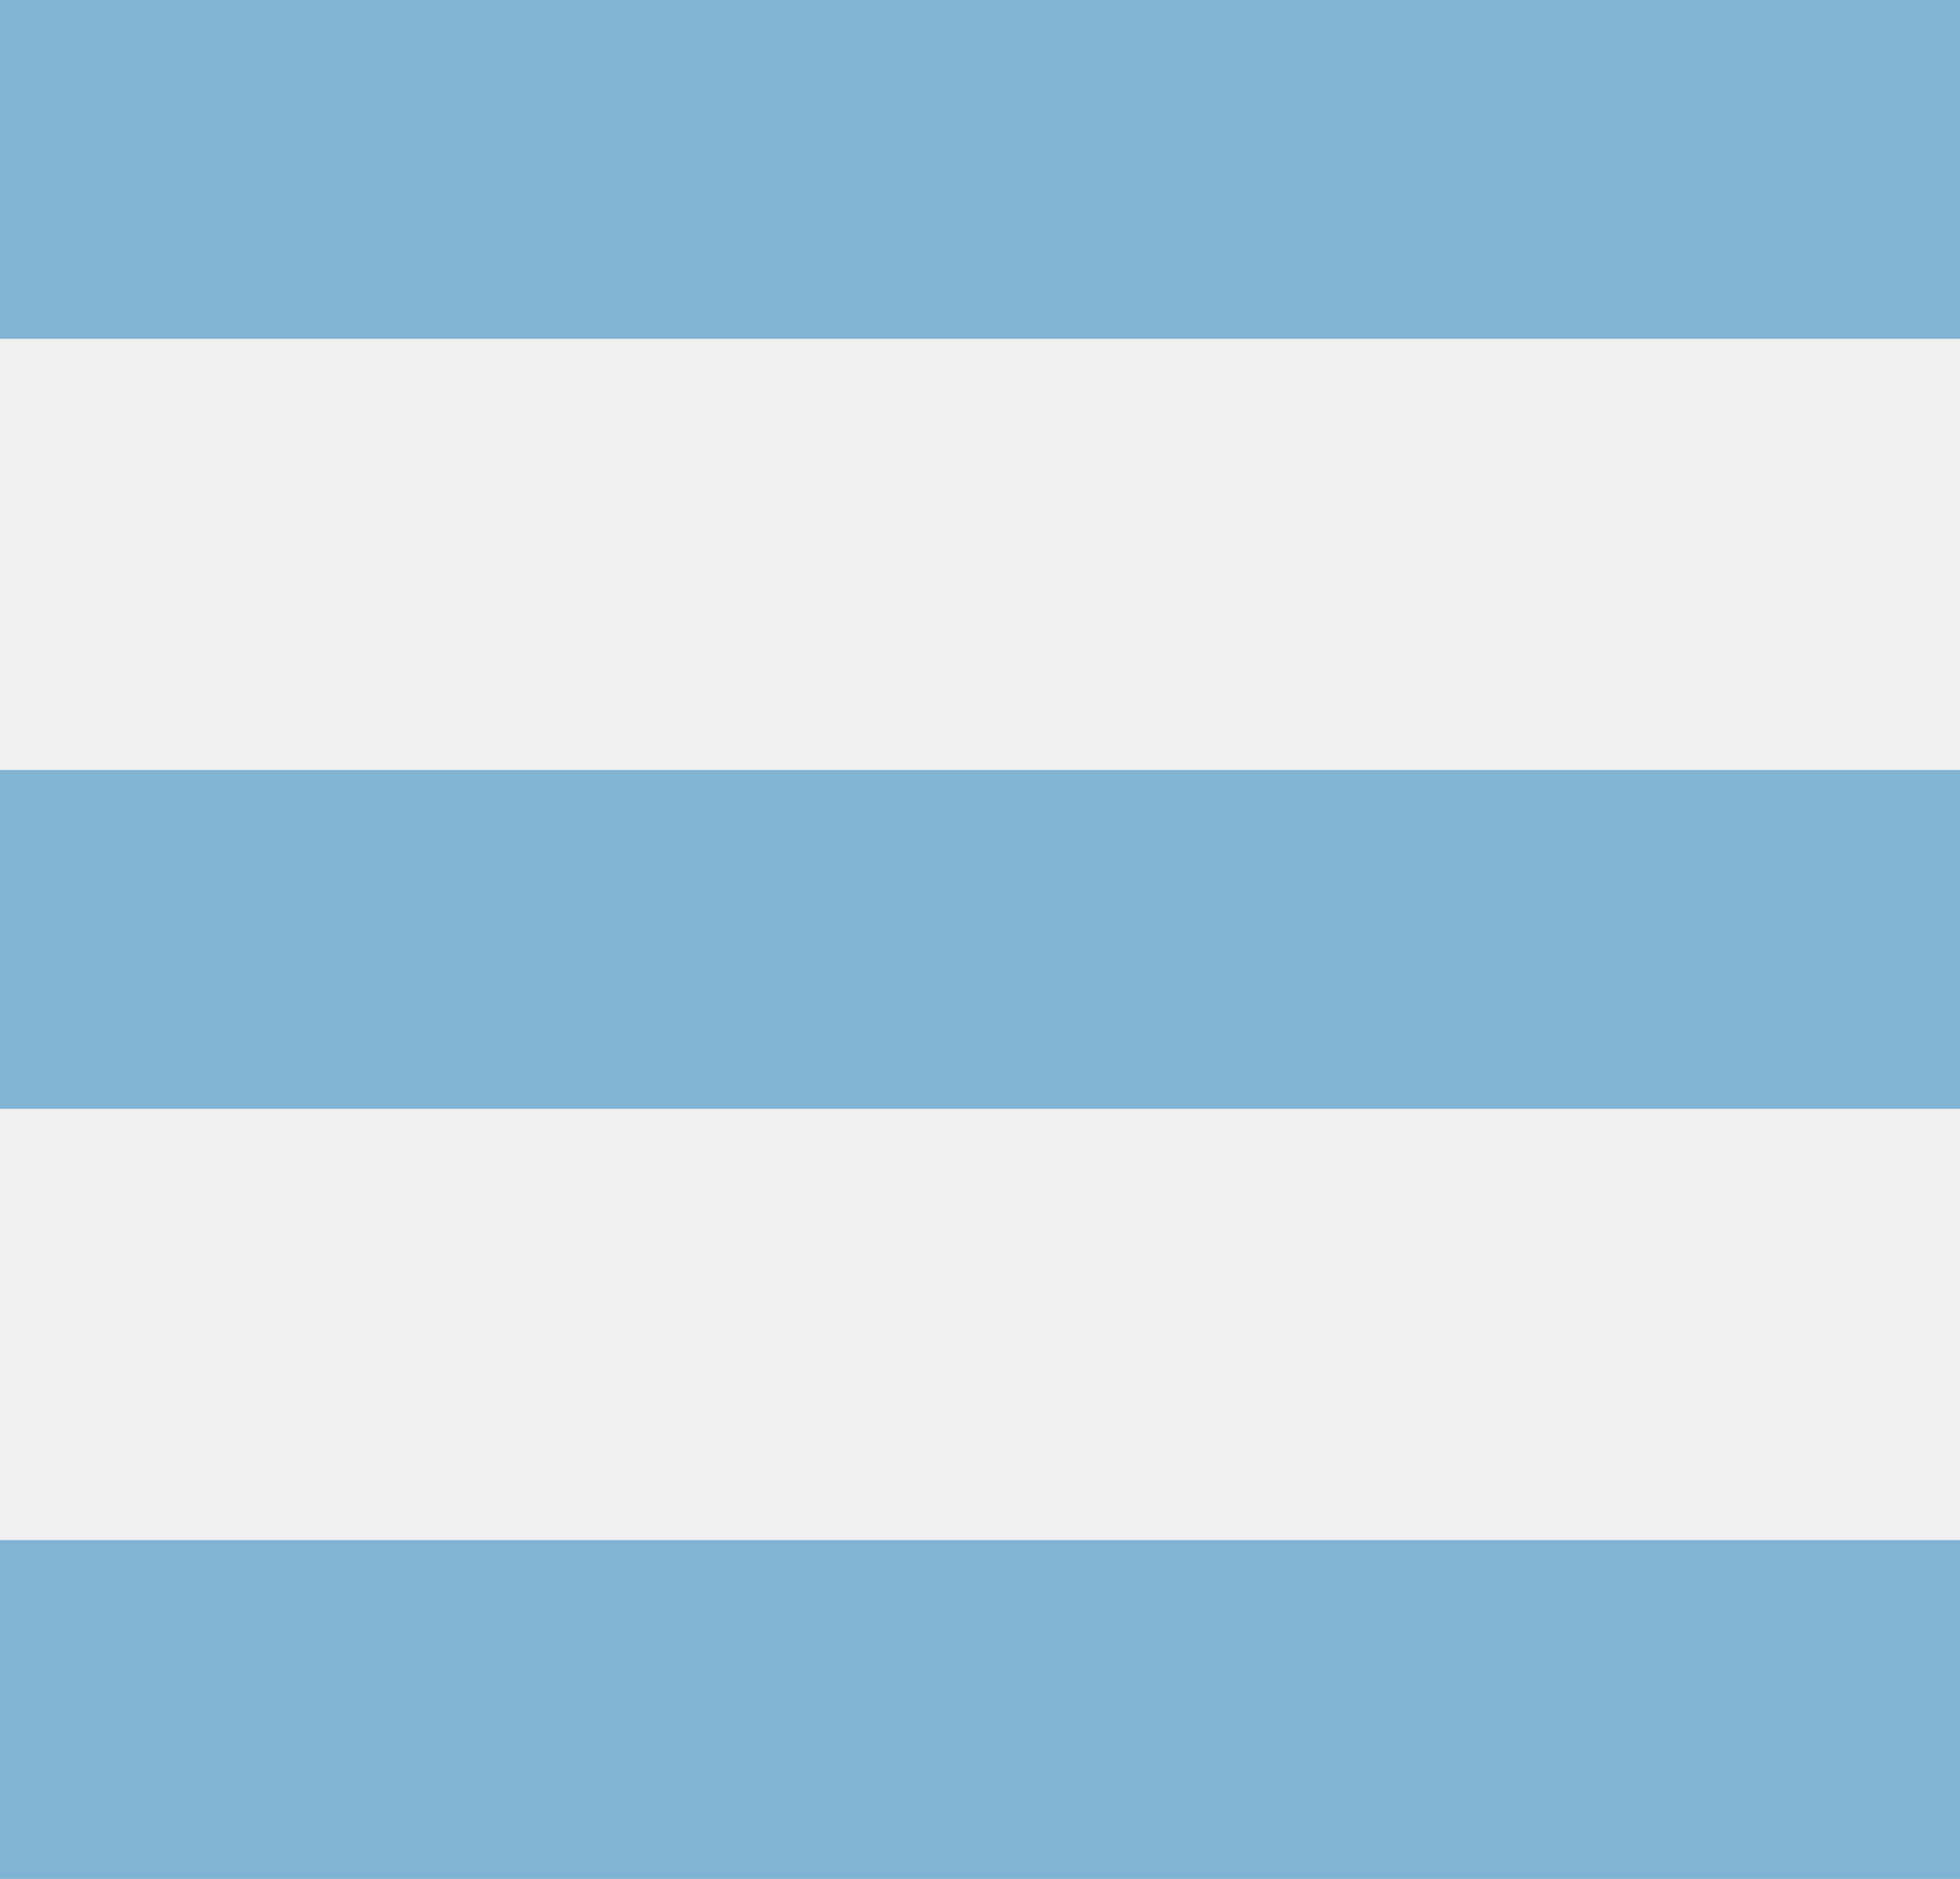
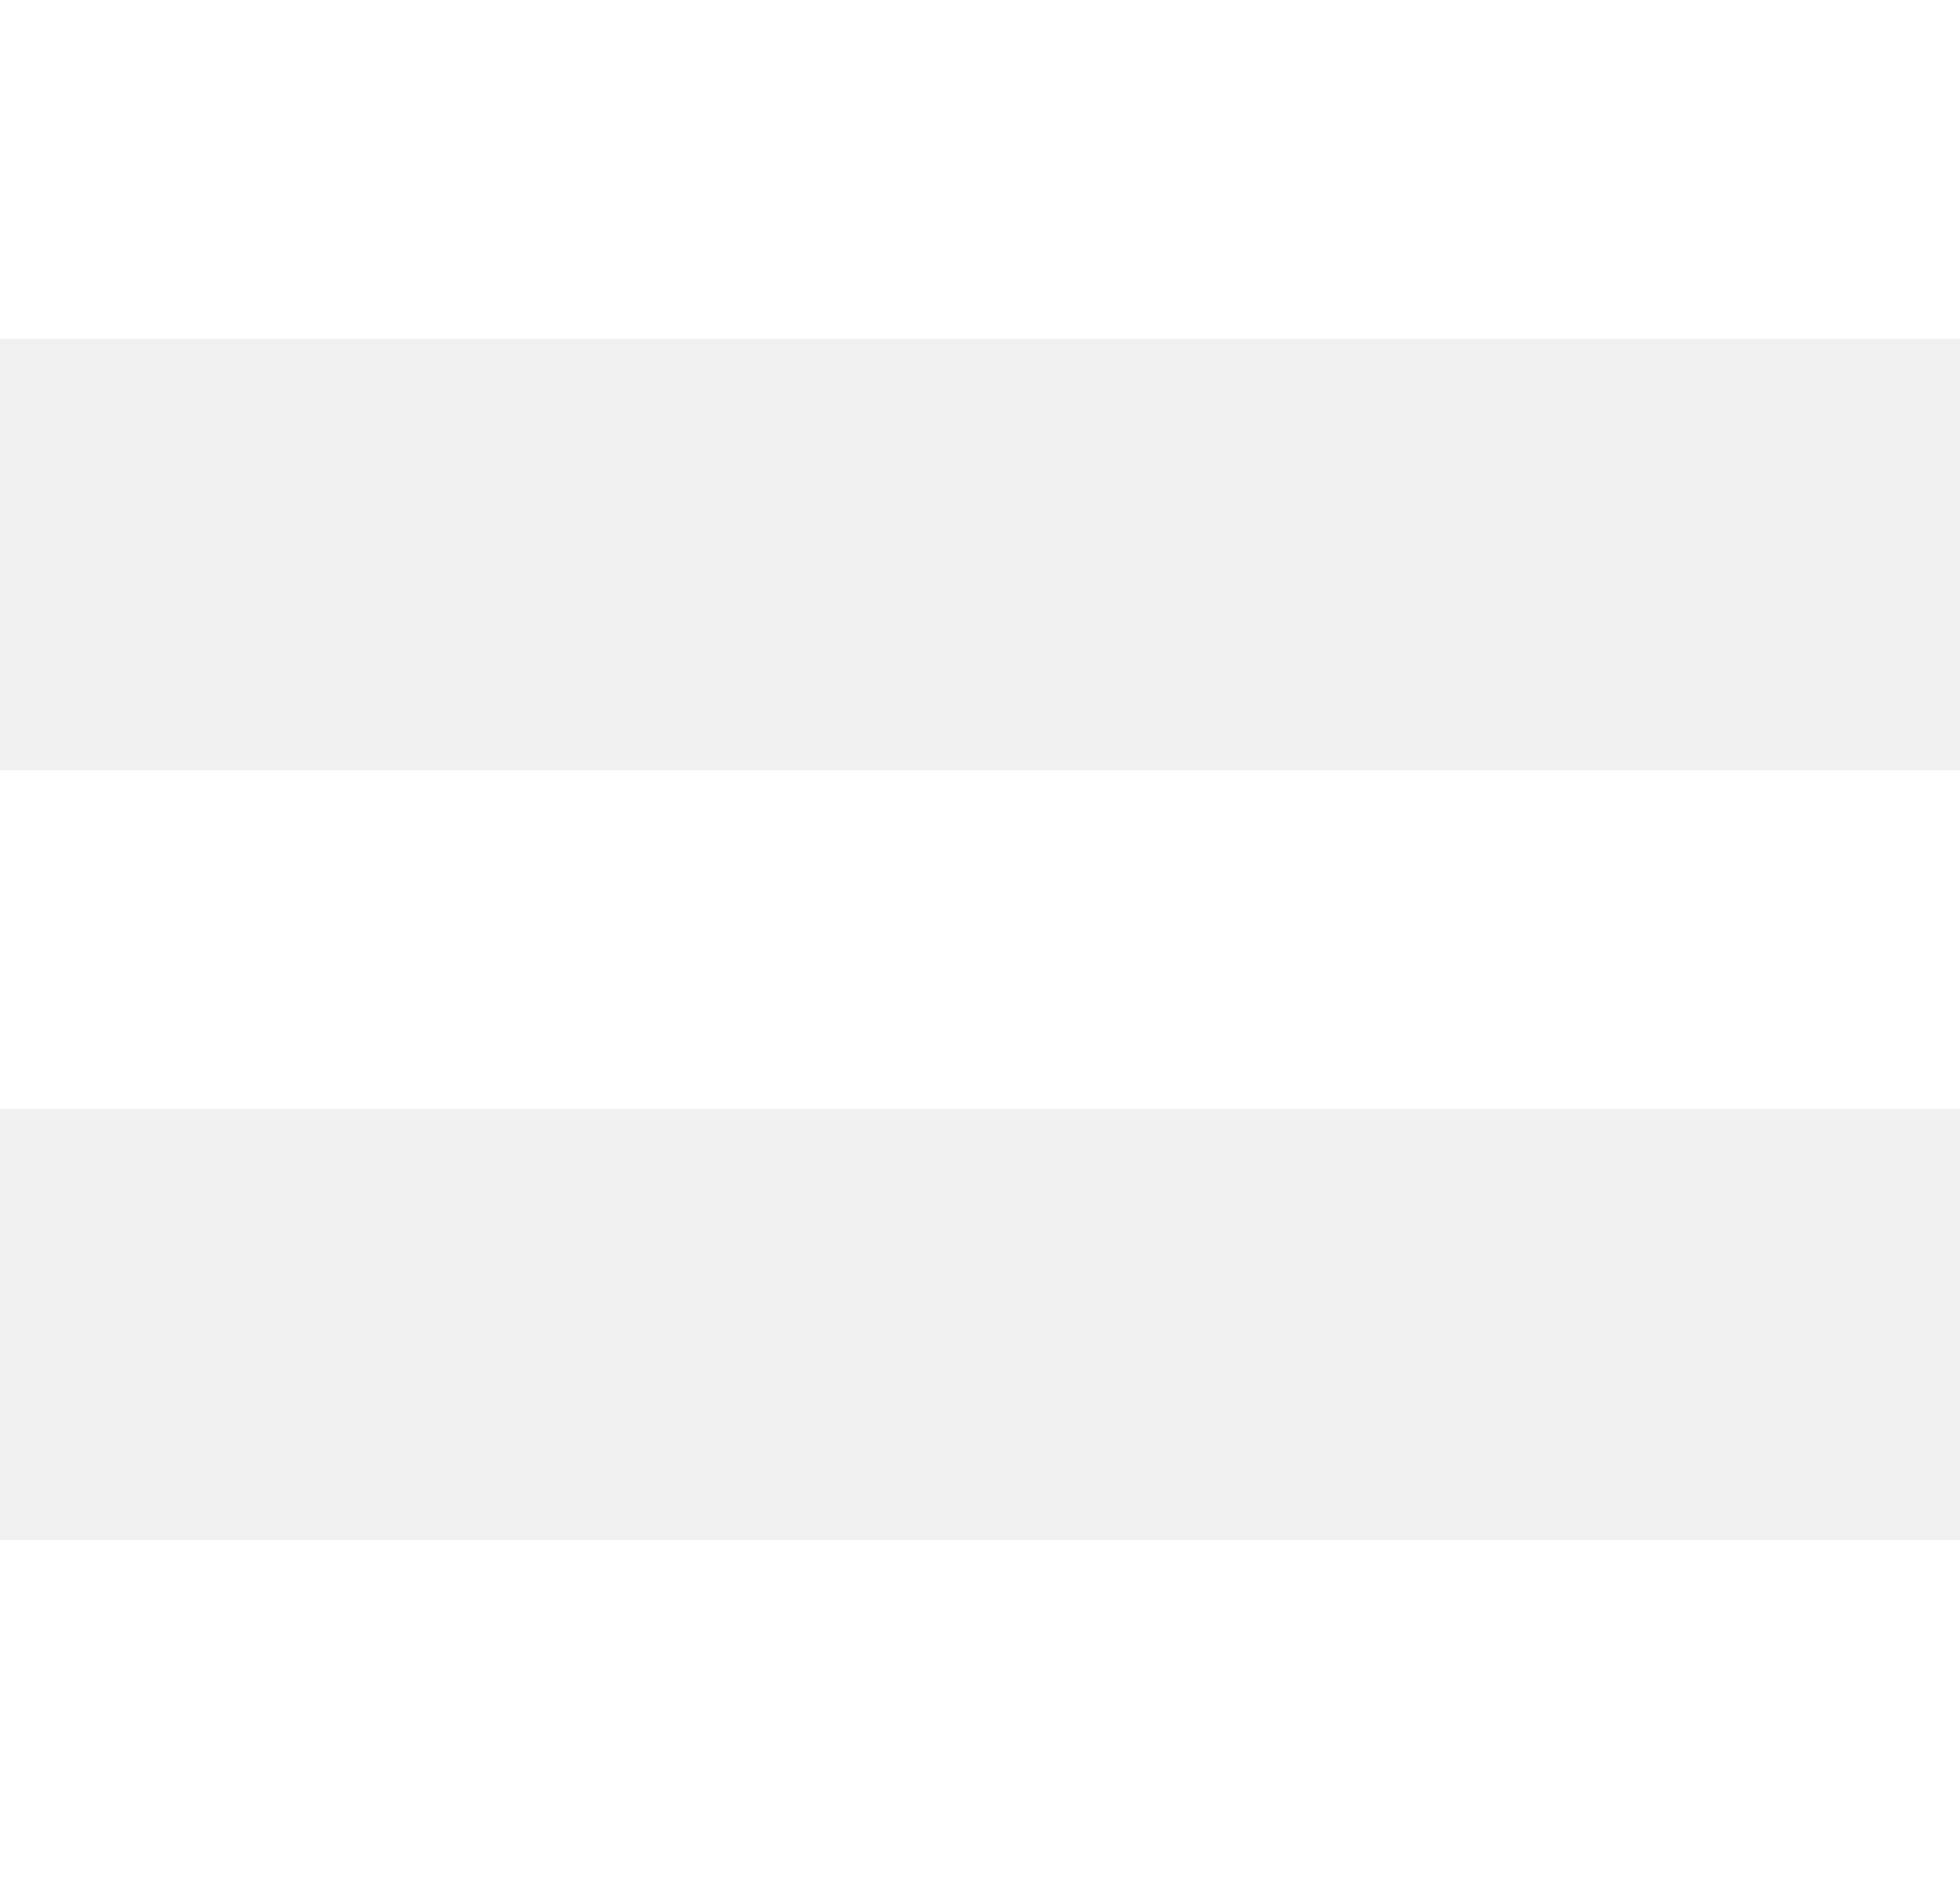
<svg xmlns="http://www.w3.org/2000/svg" version="1.0" id="Layer_1" x="0px" y="0px" width="22.928px" height="21.982px" viewBox="0 0 22.928 21.982" enable-background="new 0 0 22.928 21.982" xml:space="preserve">
  <g>
-     <rect width="22.928" height="3.964" fill="#81b3d2" />
-     <rect y="9.009" width="22.928" height="3.964" fill="#81b3d2" />
-     <rect y="18.018" width="22.928" height="3.964" fill="#81b3d2" />
+     <rect width="22.928" height="3.964" fill="#fff" />
+     <rect y="9.009" width="22.928" height="3.964" fill="#fff" />
+     <rect y="18.018" width="22.928" height="3.964" fill="#fff" />
  </g>
</svg>
